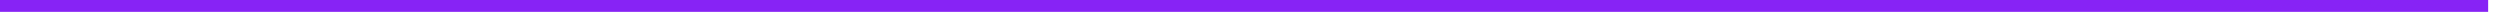
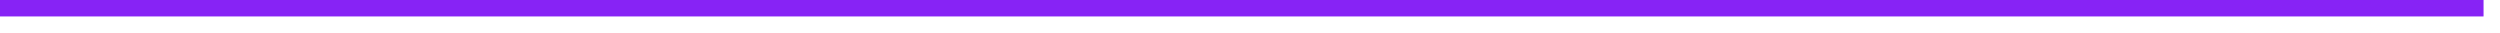
- <svg xmlns="http://www.w3.org/2000/svg" version="1.1" width="211px" height="2px">
-   <g transform="matrix(1 0 0 1 -221 -376 )">
-     <path d="M 221 376.5  L 431 376.5  " stroke-width="1" stroke="#8723f5" fill="none" />
+ <svg xmlns="http://www.w3.org/2000/svg" version="1.1" width="152px" height="2px">
+   <g transform="matrix(1 0 0 1 -493 -187 )">
+     <path d="M 493 187.5  L 644 187.5  " stroke-width="1" stroke="#8723f5" fill="none" />
  </g>
</svg>
